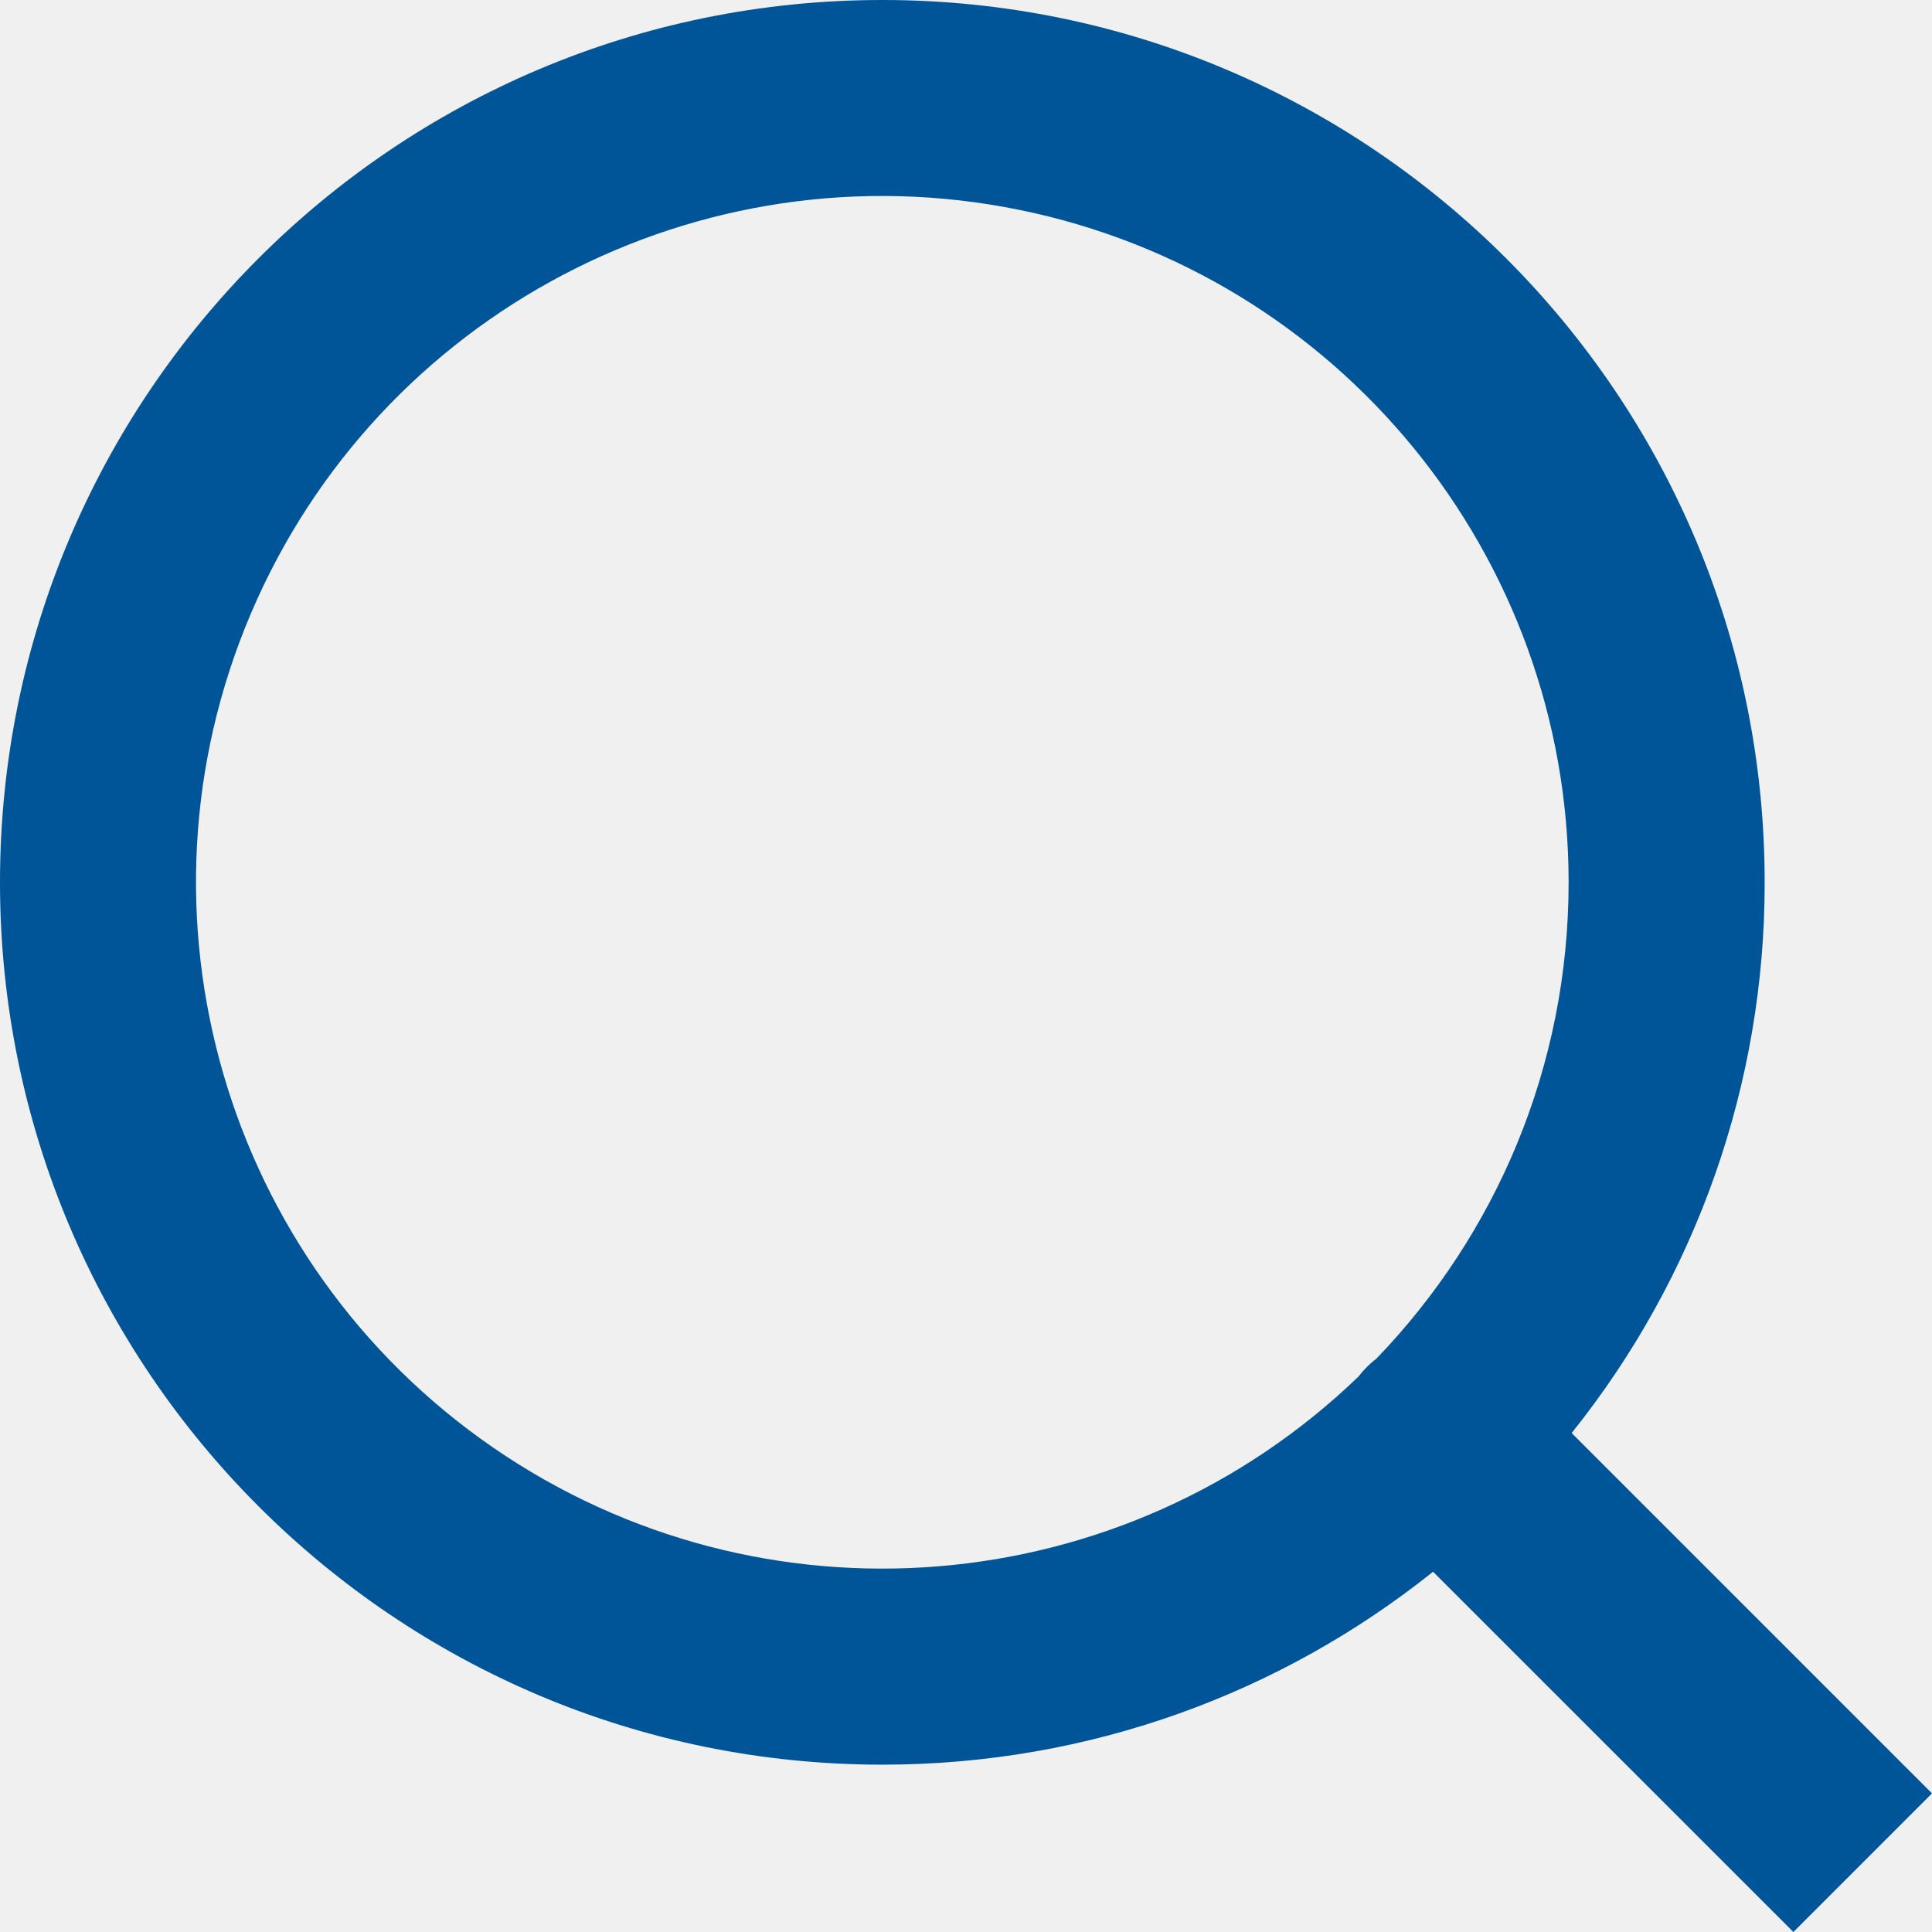
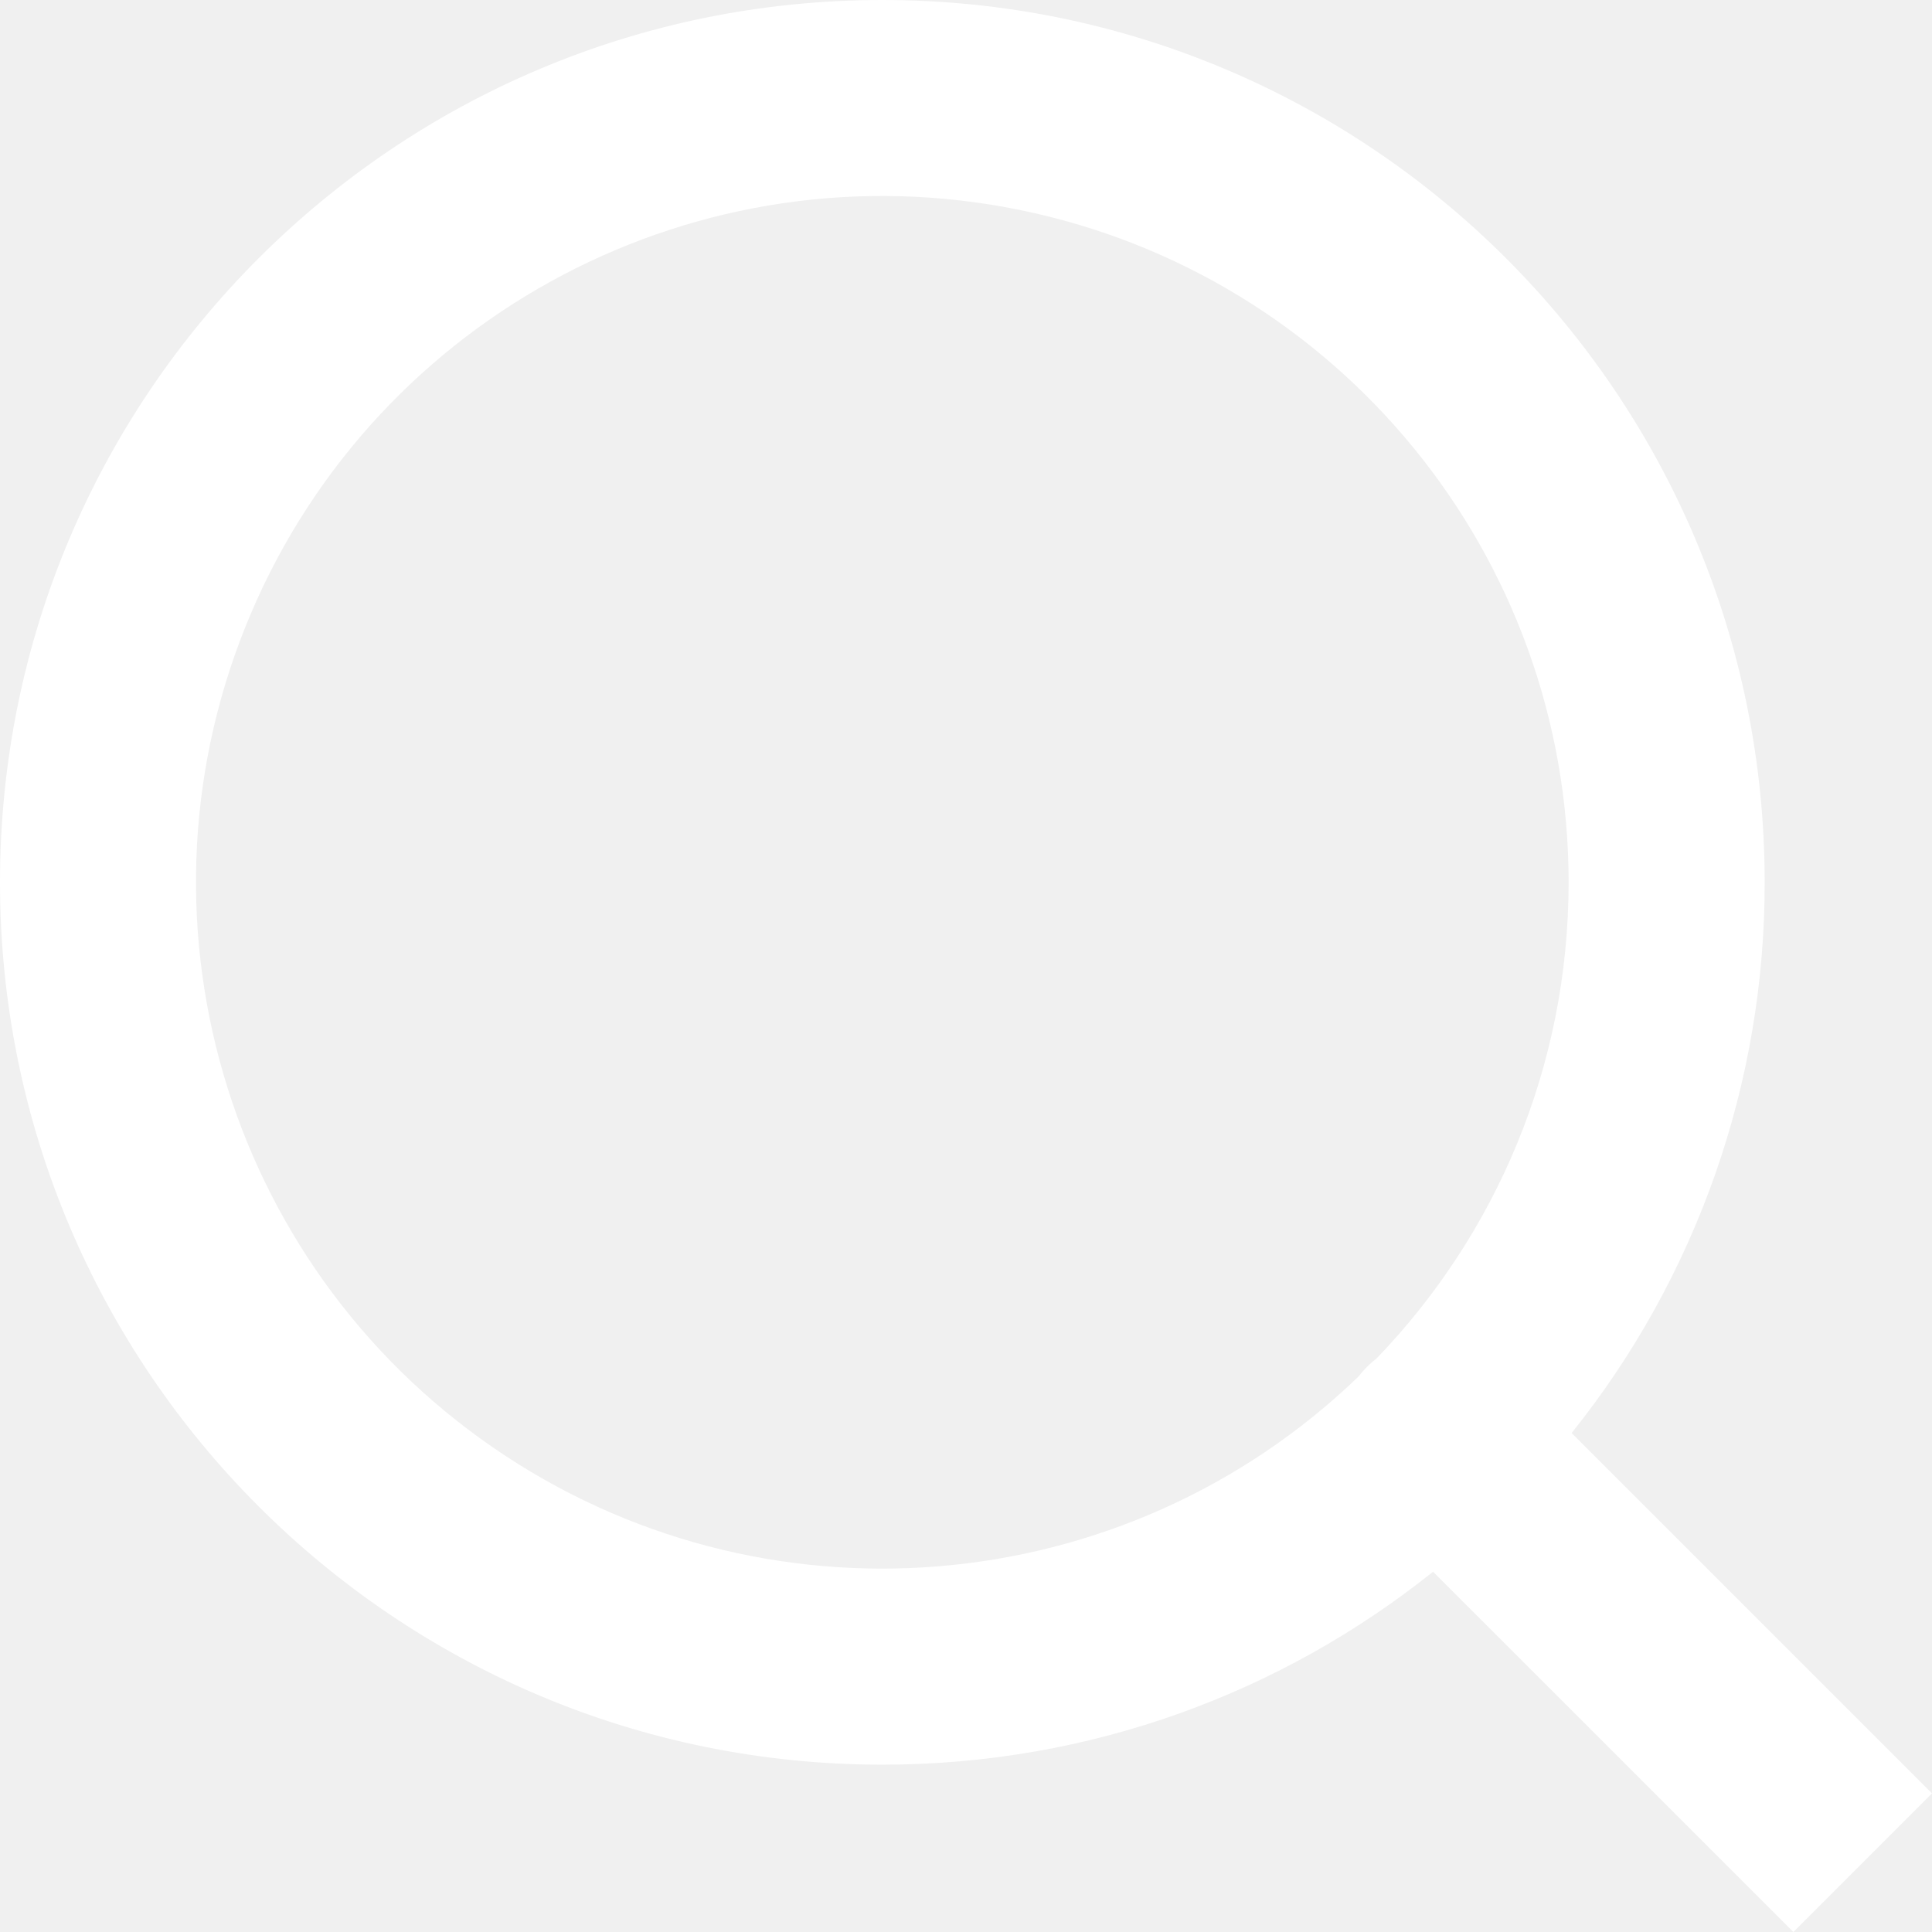
<svg xmlns="http://www.w3.org/2000/svg" width="23" height="23" fill="none">
-   <path fill-rule="evenodd" clip-rule="evenodd" d="m23 21.35-4.29-4.29a10.46 10.46 0 0 0 2.298-6.556C21.008 4.703 16.305 0 10.504 0 4.703 0 0 4.703 0 10.504c0 5.8 4.703 10.504 10.504 10.504 2.48 0 4.76-.86 6.556-2.297L21.35 23 23 21.35zm-4.326-10.846c0 2.2-.871 4.199-2.286 5.668a1.17 1.17 0 0 0-.216.216 8.17 8.17 0 1 1 2.502-5.884z" fill="#005598" />
+   <path fill-rule="evenodd" clip-rule="evenodd" d="m23 21.35-4.29-4.29a10.46 10.46 0 0 0 2.298-6.556C21.008 4.703 16.305 0 10.504 0 4.703 0 0 4.703 0 10.504c0 5.8 4.703 10.504 10.504 10.504 2.48 0 4.76-.86 6.556-2.297L21.35 23 23 21.35zm-4.326-10.846c0 2.2-.871 4.199-2.286 5.668a1.17 1.17 0 0 0-.216.216 8.17 8.17 0 1 1 2.502-5.884z" fill="#FFF" />
</svg>
